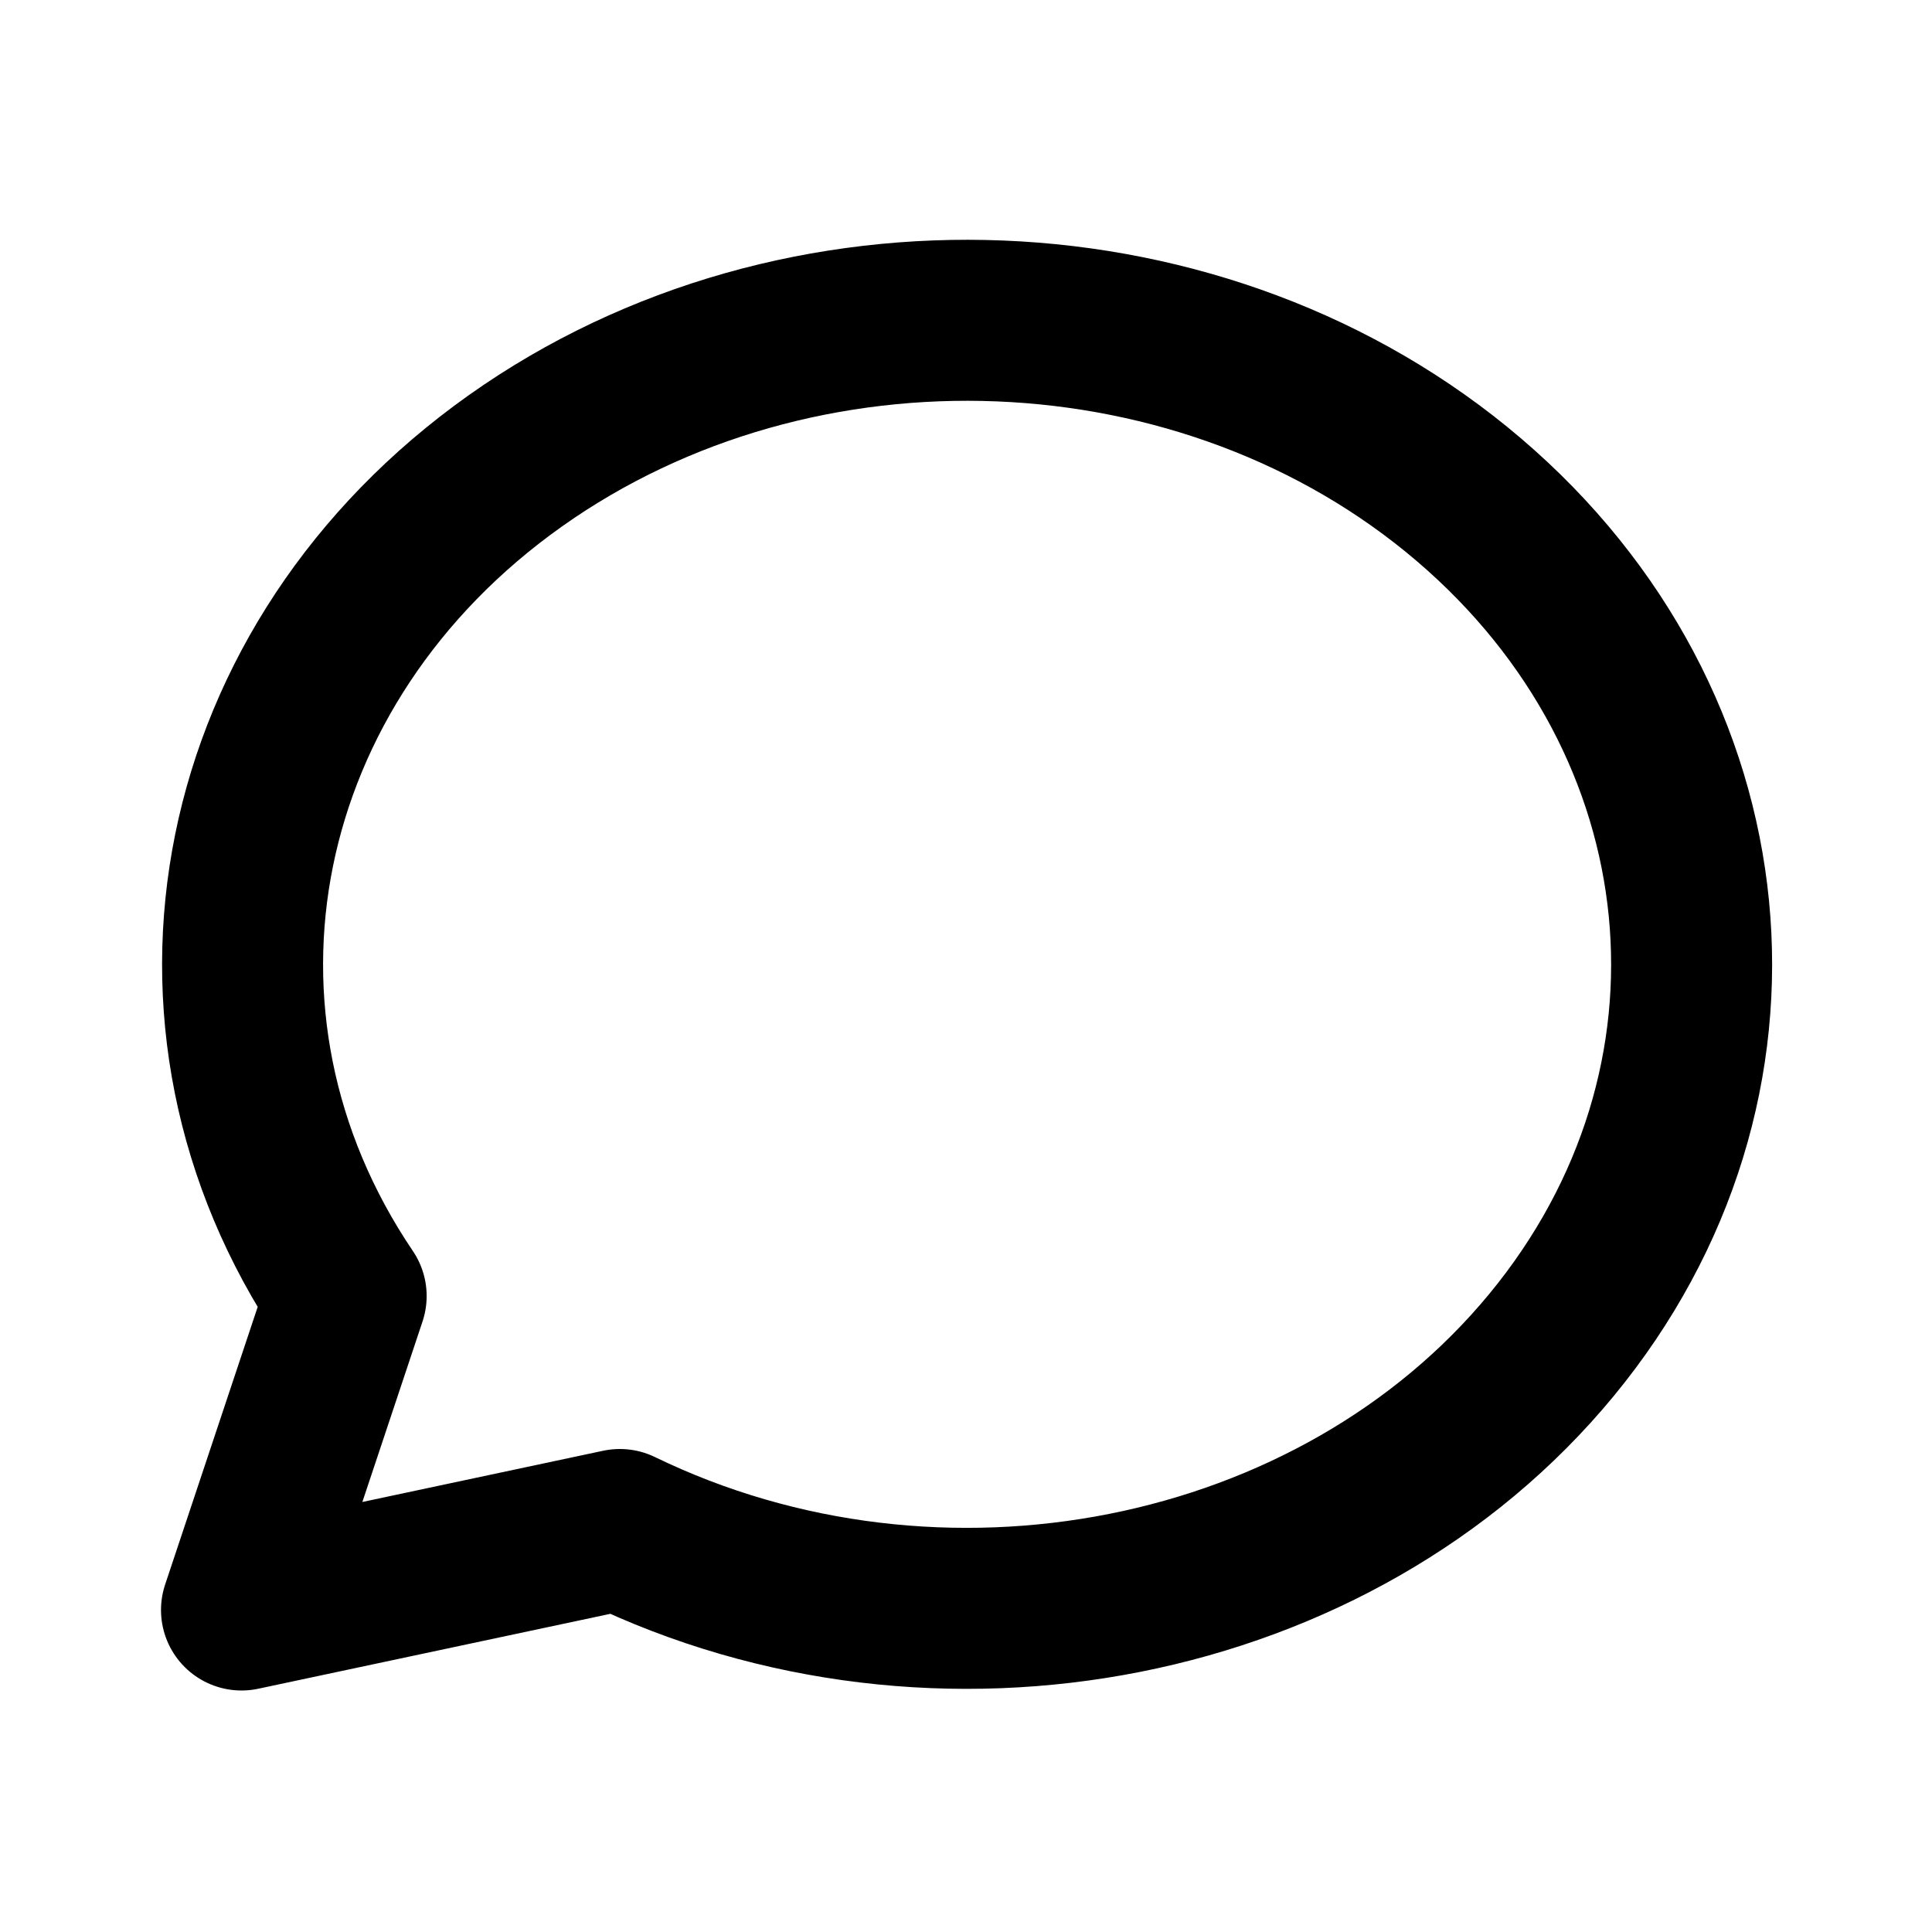
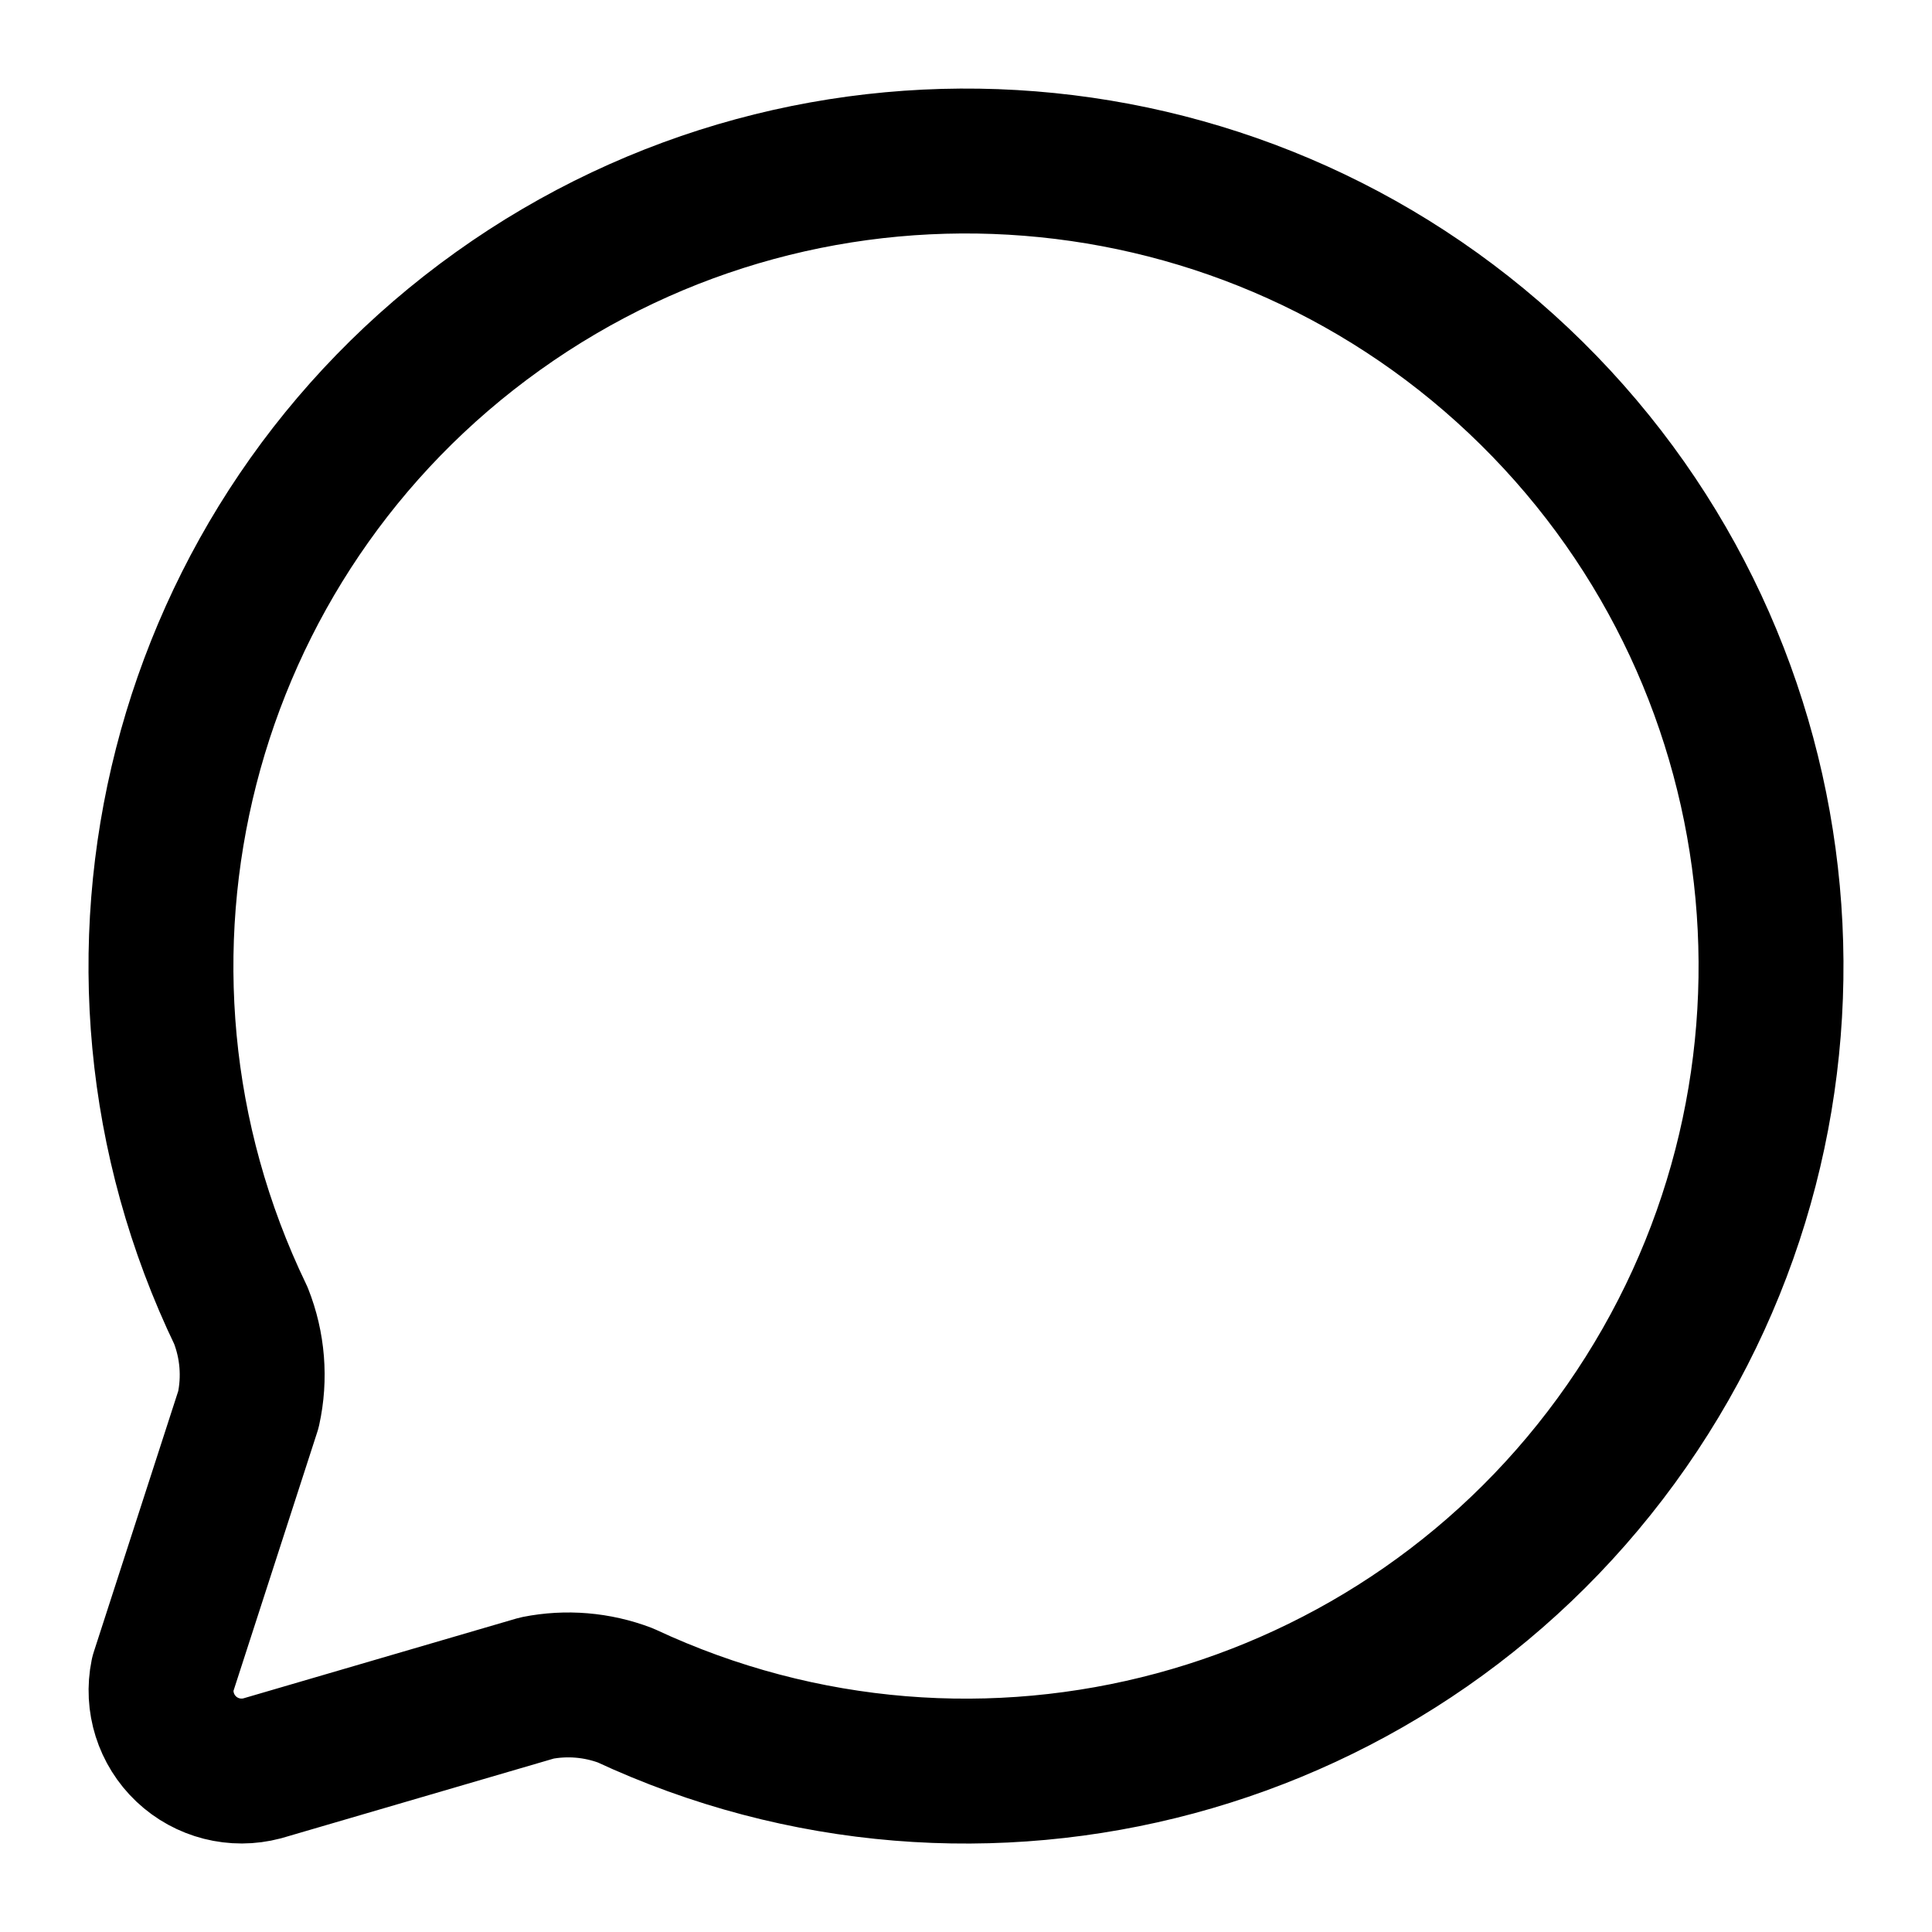
- <svg xmlns="http://www.w3.org/2000/svg" width="24" height="24" viewBox="0 0 24 24" fill="none" stroke="currentColor" stroke-width="2" stroke-linecap="round" stroke-linejoin="round" class="icon icon-tabler icons-tabler-outline icon-tabler-message-circle">
-   <path stroke="none" d="M0 0h24v24H0z" fill="none" />
-   <path d="M3 20l1.3 -3.9c-2.324 -3.437 -1.426 -7.872 2.1 -10.374c3.526 -2.501 8.59 -2.296 11.845 .48c3.255 2.777 3.695 7.266 1.029 10.501c-2.666 3.235 -7.615 4.215 -11.574 2.293l-4.7 1" />
+ <svg xmlns="http://www.w3.org/2000/svg" width="24" height="24" viewBox="0 0 24 24" fill="none" stroke="currentColor" stroke-width="1.8" stroke-linecap="round" stroke-linejoin="round">
+   <path d="M2.992 16.342a2 2 0 0 1 .094 1.167l-1.065 3.29a1 1 0 0 0 1.236 1.168l3.413-.998a2 2 0 0 1 1.099.092 10 10 0 1 0-4.777-4.719" />
</svg>
